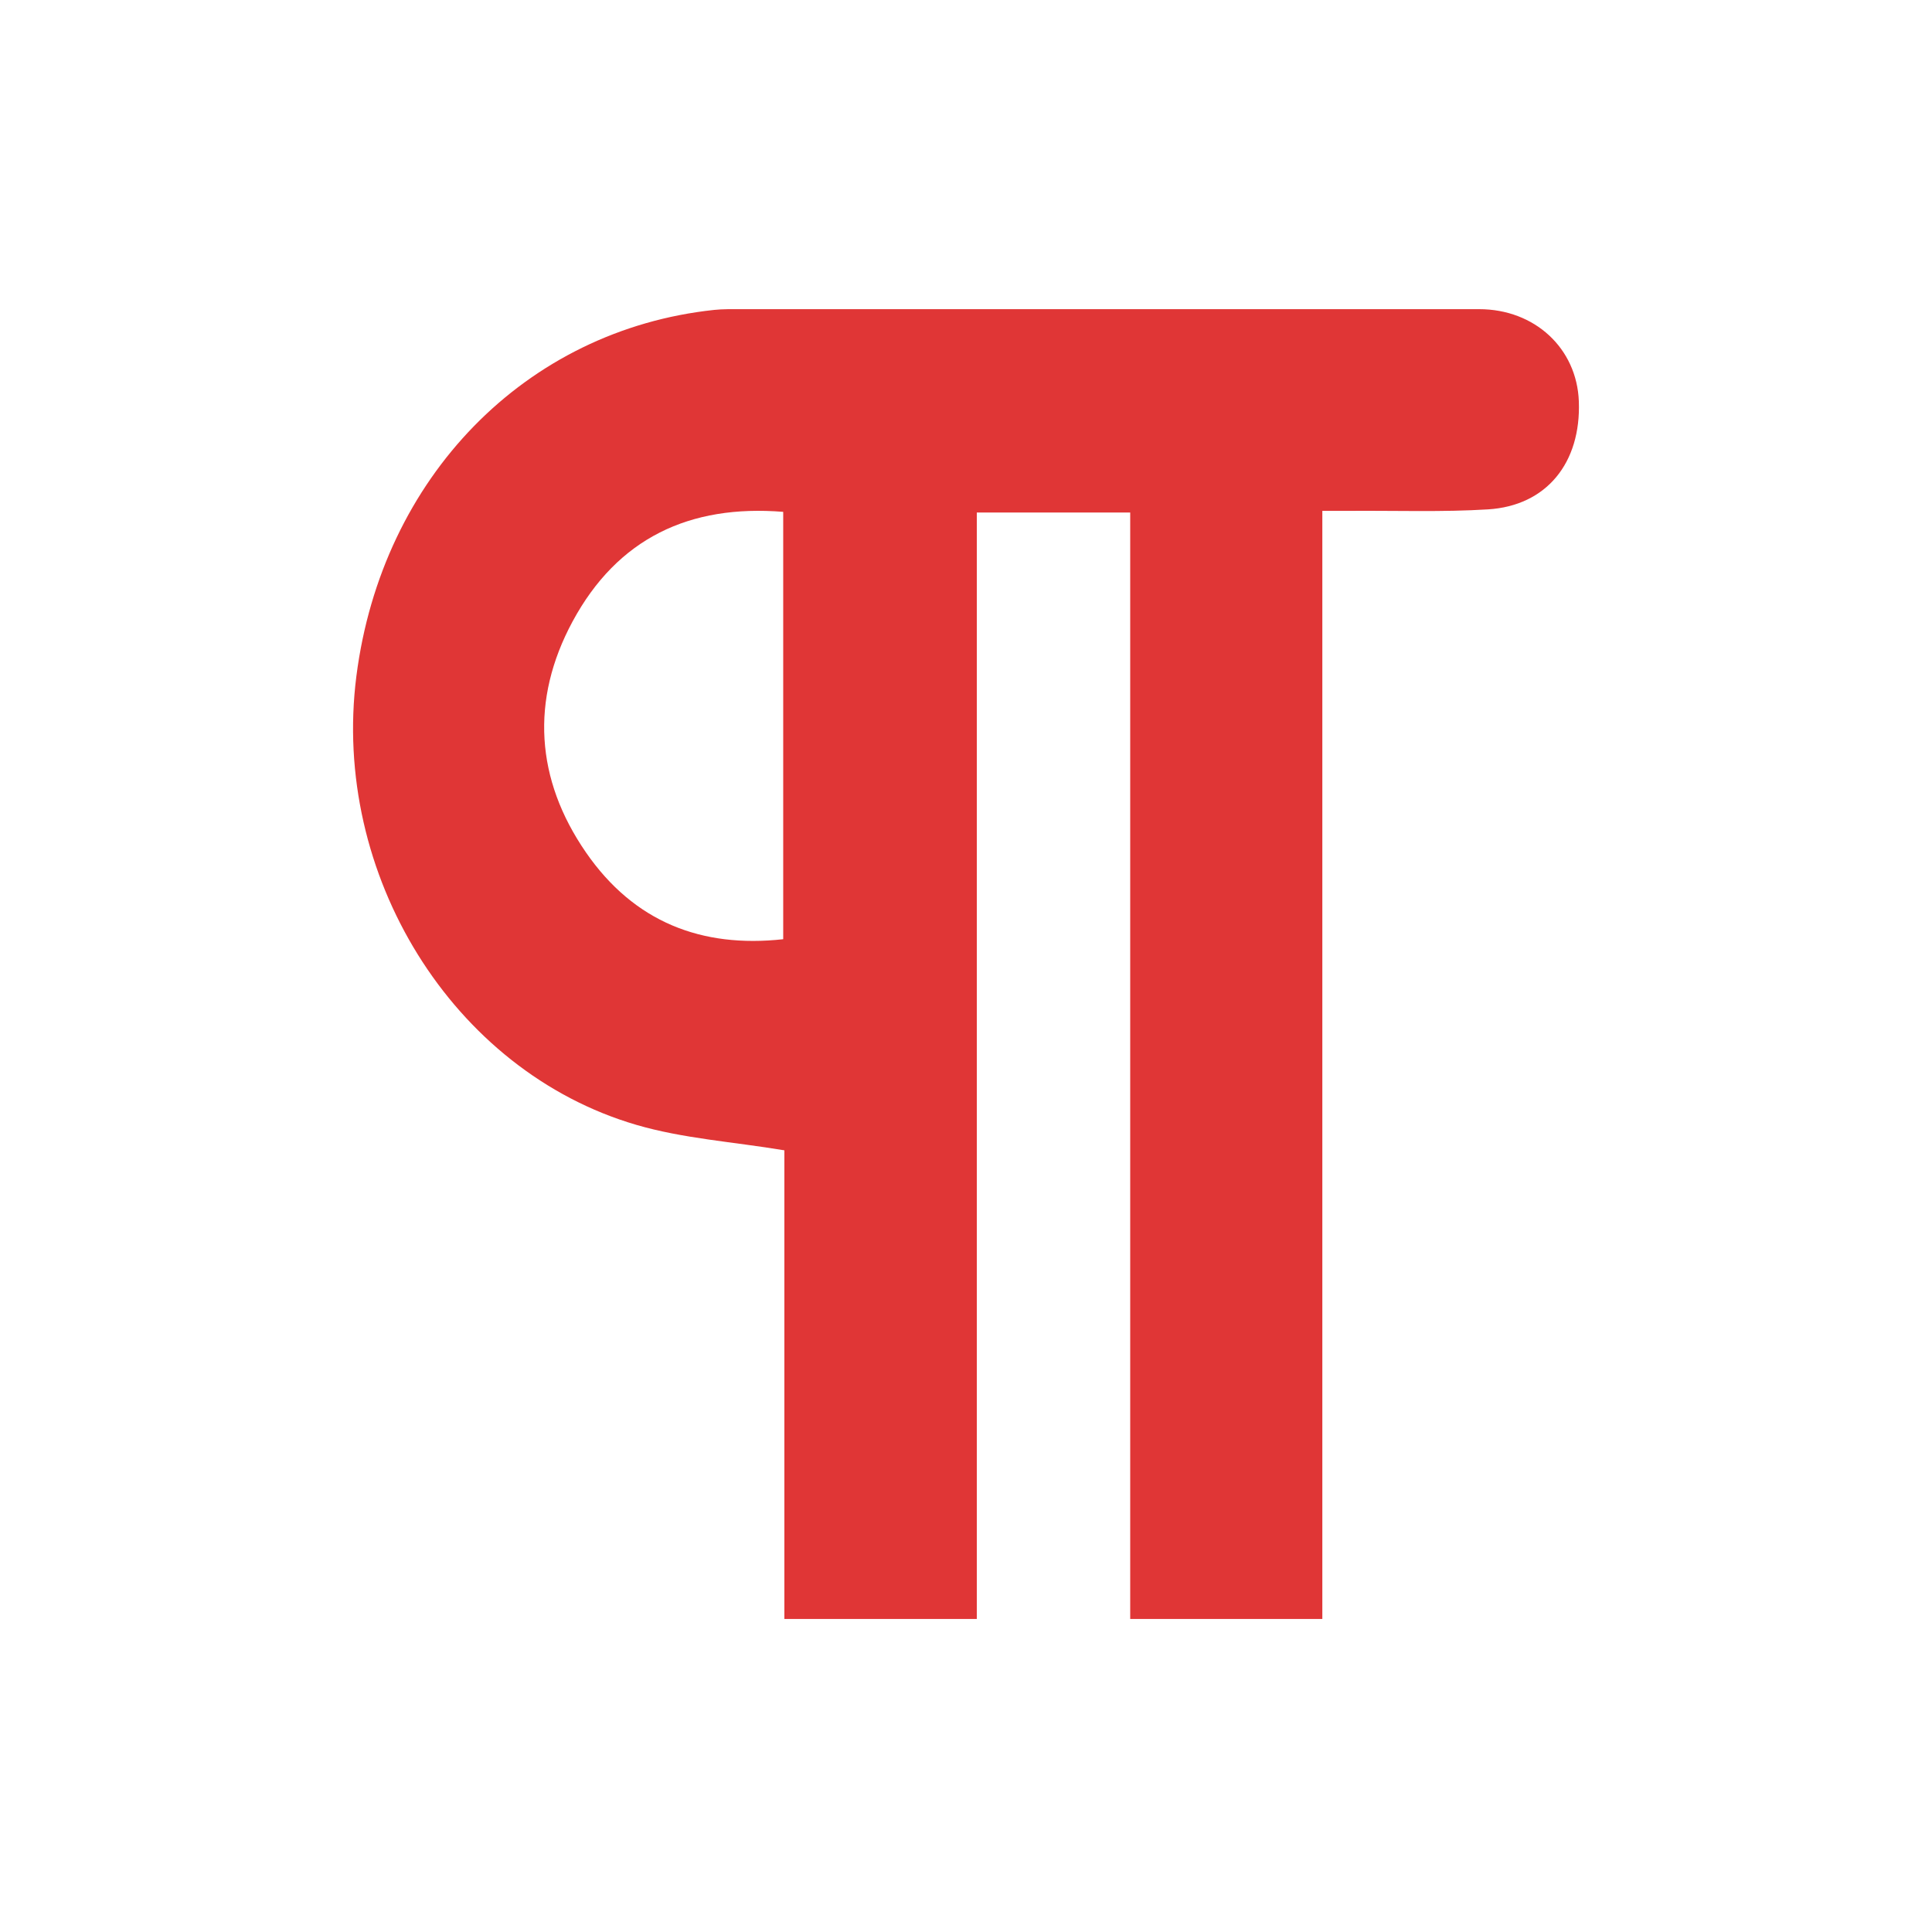
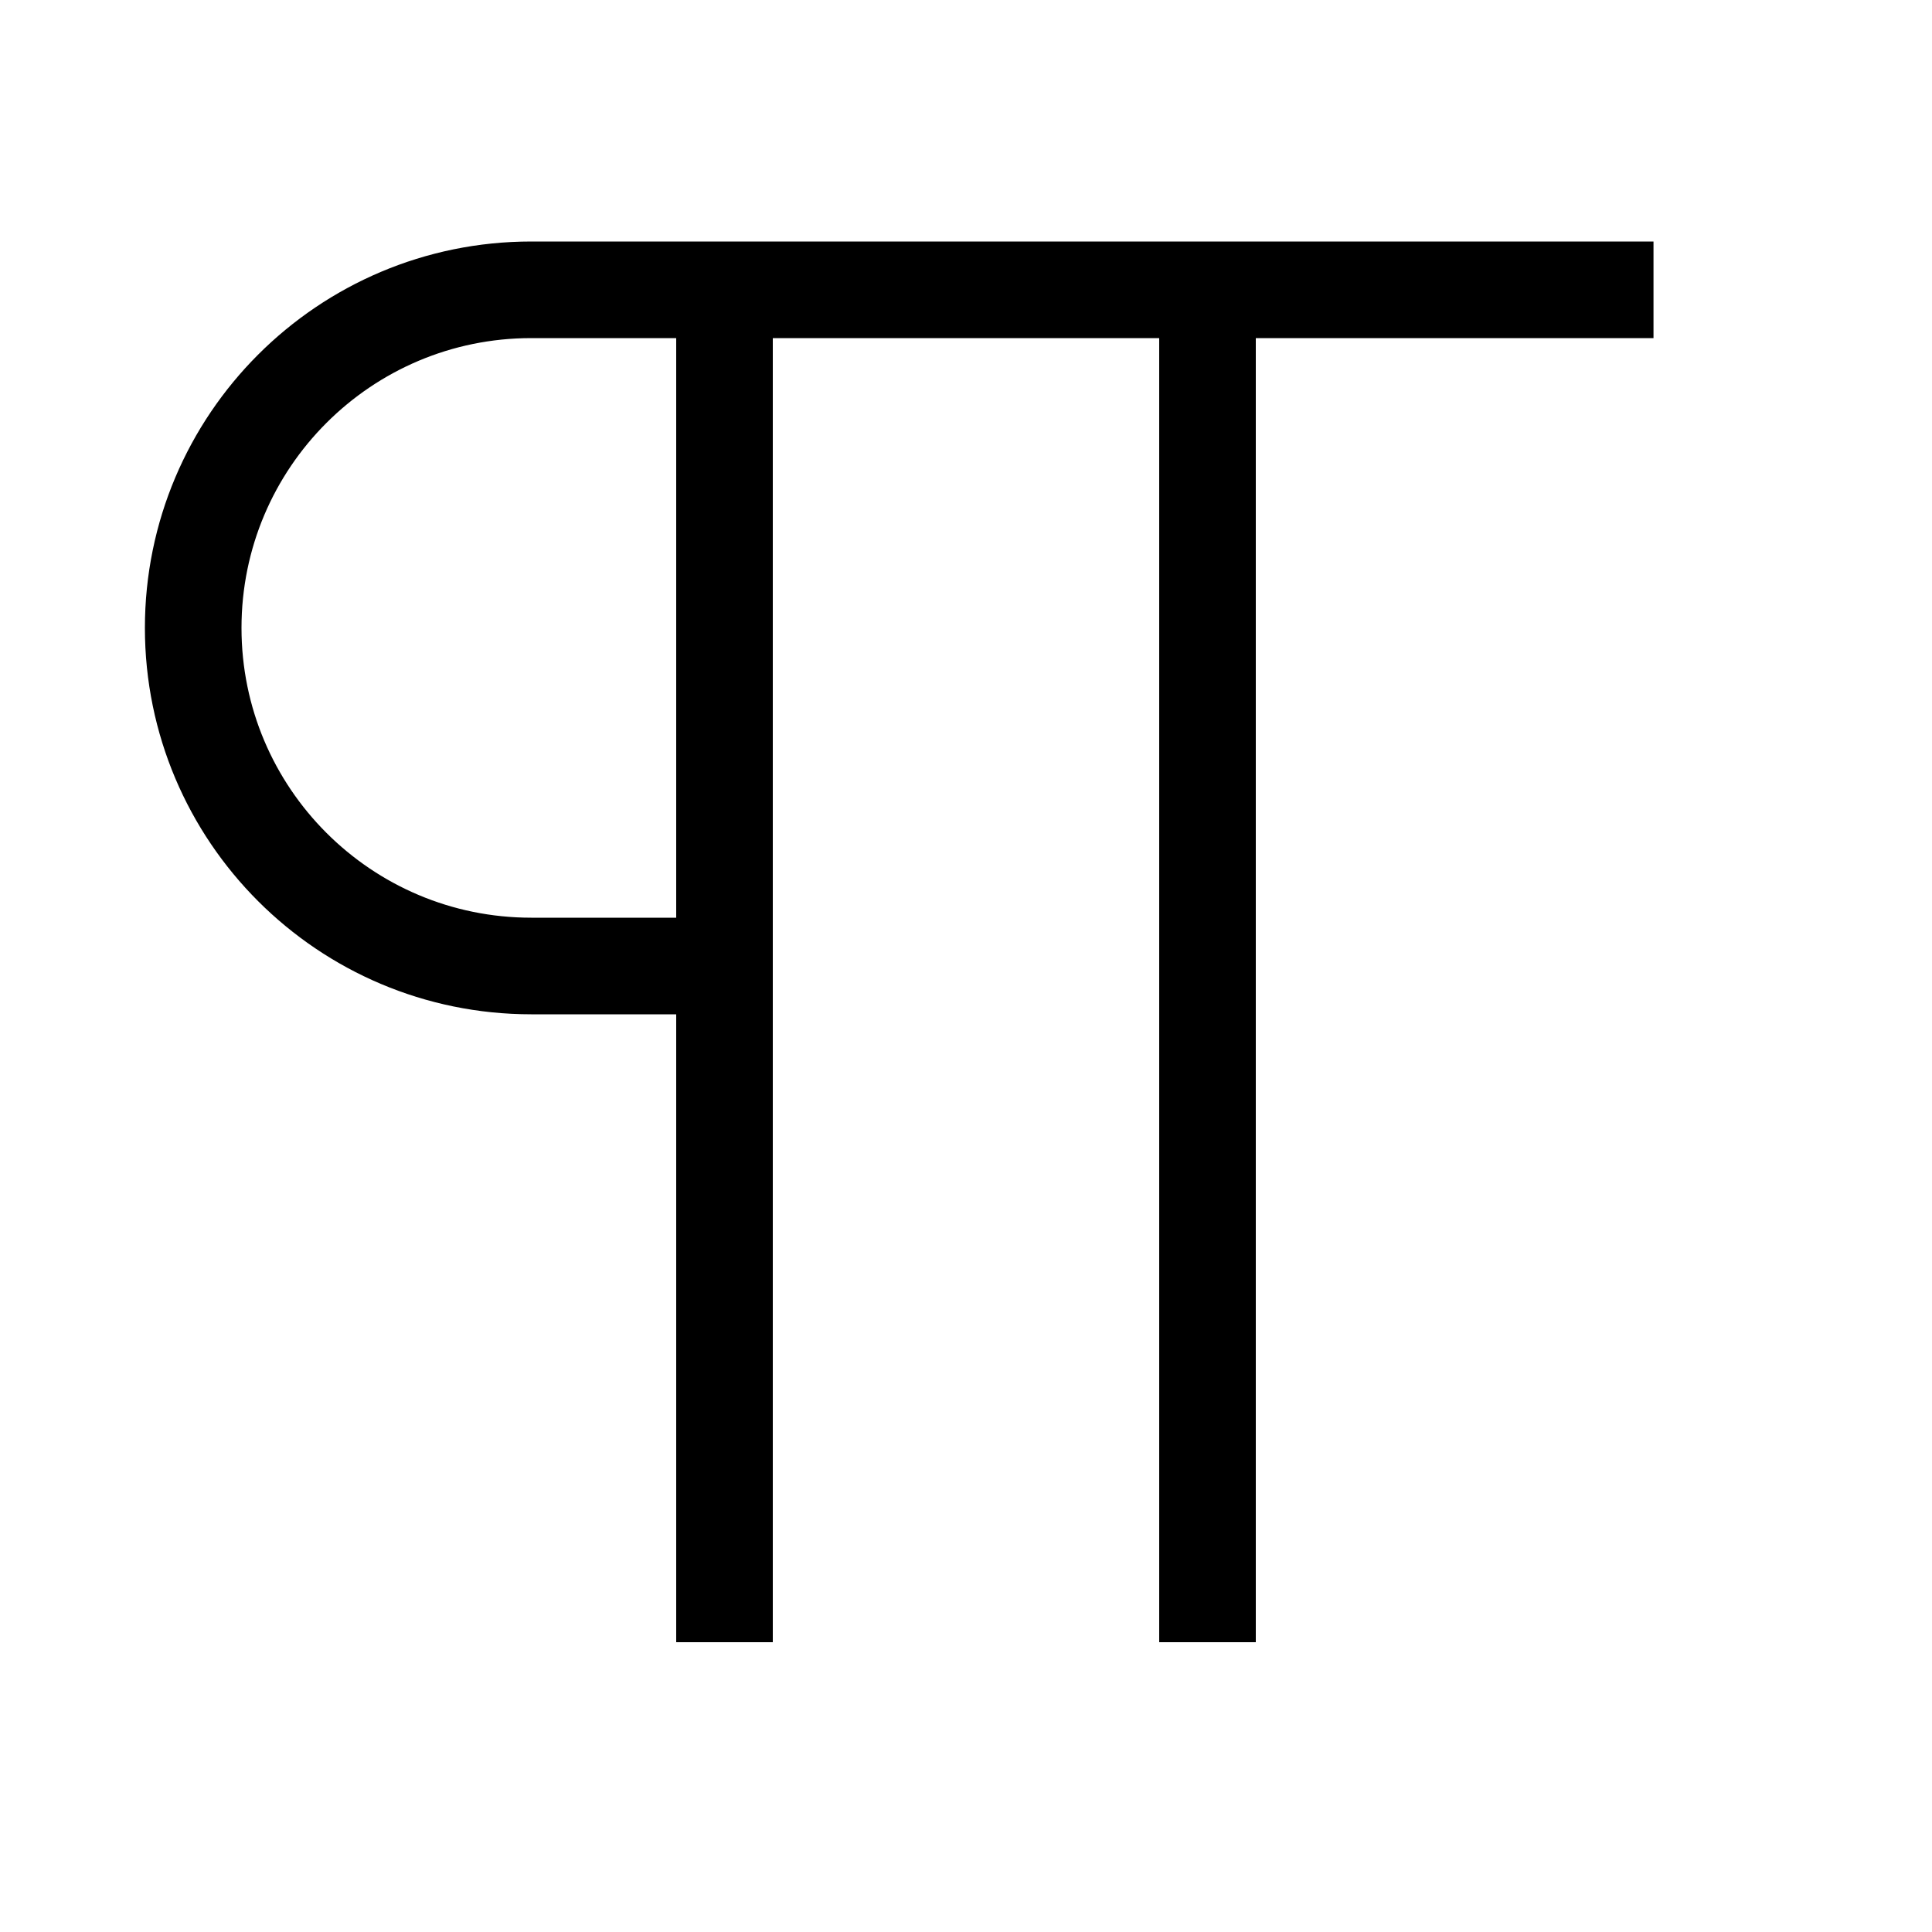
- <svg xmlns="http://www.w3.org/2000/svg" t="1538746061858" class="icon" style="fill: rgb(224, 54, 54)" viewBox="0 0 1024 1024" version="1.1" p-id="36775" width="200" height="200">
-   <defs>
-     <style type="text/css" />
-   </defs>
-   <path d="M700.862 270.769c5.908 0 10.543 0.027 15.173-0.005 24.21-0.165 48.48 0.707 72.618-0.782 31.058-1.918 49.375-24.666 48.166-57.247-1.044-28.153-23.405-48.868-52.846-48.871-130.473-0.013-260.948-0.009-391.42 0.009-4.686 0-9.401-0.107-14.05 0.388-99.896 10.654-176.139 88.732-189.608 194.079-13.426 105.013 50.848 209.305 148.307 237.843 24.851 7.278 51.191 8.971 78.532 13.51 0 81.297 0 164.512 0 248.405l101.993 0c0-195.842 0-390.904 0-586.441 27.117 0 53.423 0 81.306 0 0 195.986 0 391.183 0 586.441l101.83 0C700.862 662.235 700.862 466.935 700.862 270.769zM415.116 497.804c-43.237 4.761-79.004-9.047-104.522-45.971-26.72-38.671-29.537-80.843-7.152-122.372 23.896-44.333 62.21-62.163 111.674-58.169C415.116 347.207 415.116 422.033 415.116 497.804z" p-id="36776" />
+ <svg xmlns="http://www.w3.org/2000/svg" width="20" height="20" viewBox="0 0 20 20">
+   <g fill="none" fill-rule="evenodd">
+     <path d="M0 0h20v20H0z" />
+     <path stroke="#000" d="M7.69 10H5.5a3.5 3.5 0 0 1 0-7h11.617" />
+     <path fill="#000" d="M7 3h1v14H7zM12 3h1v14h-1z" />
+   </g>
</svg>
